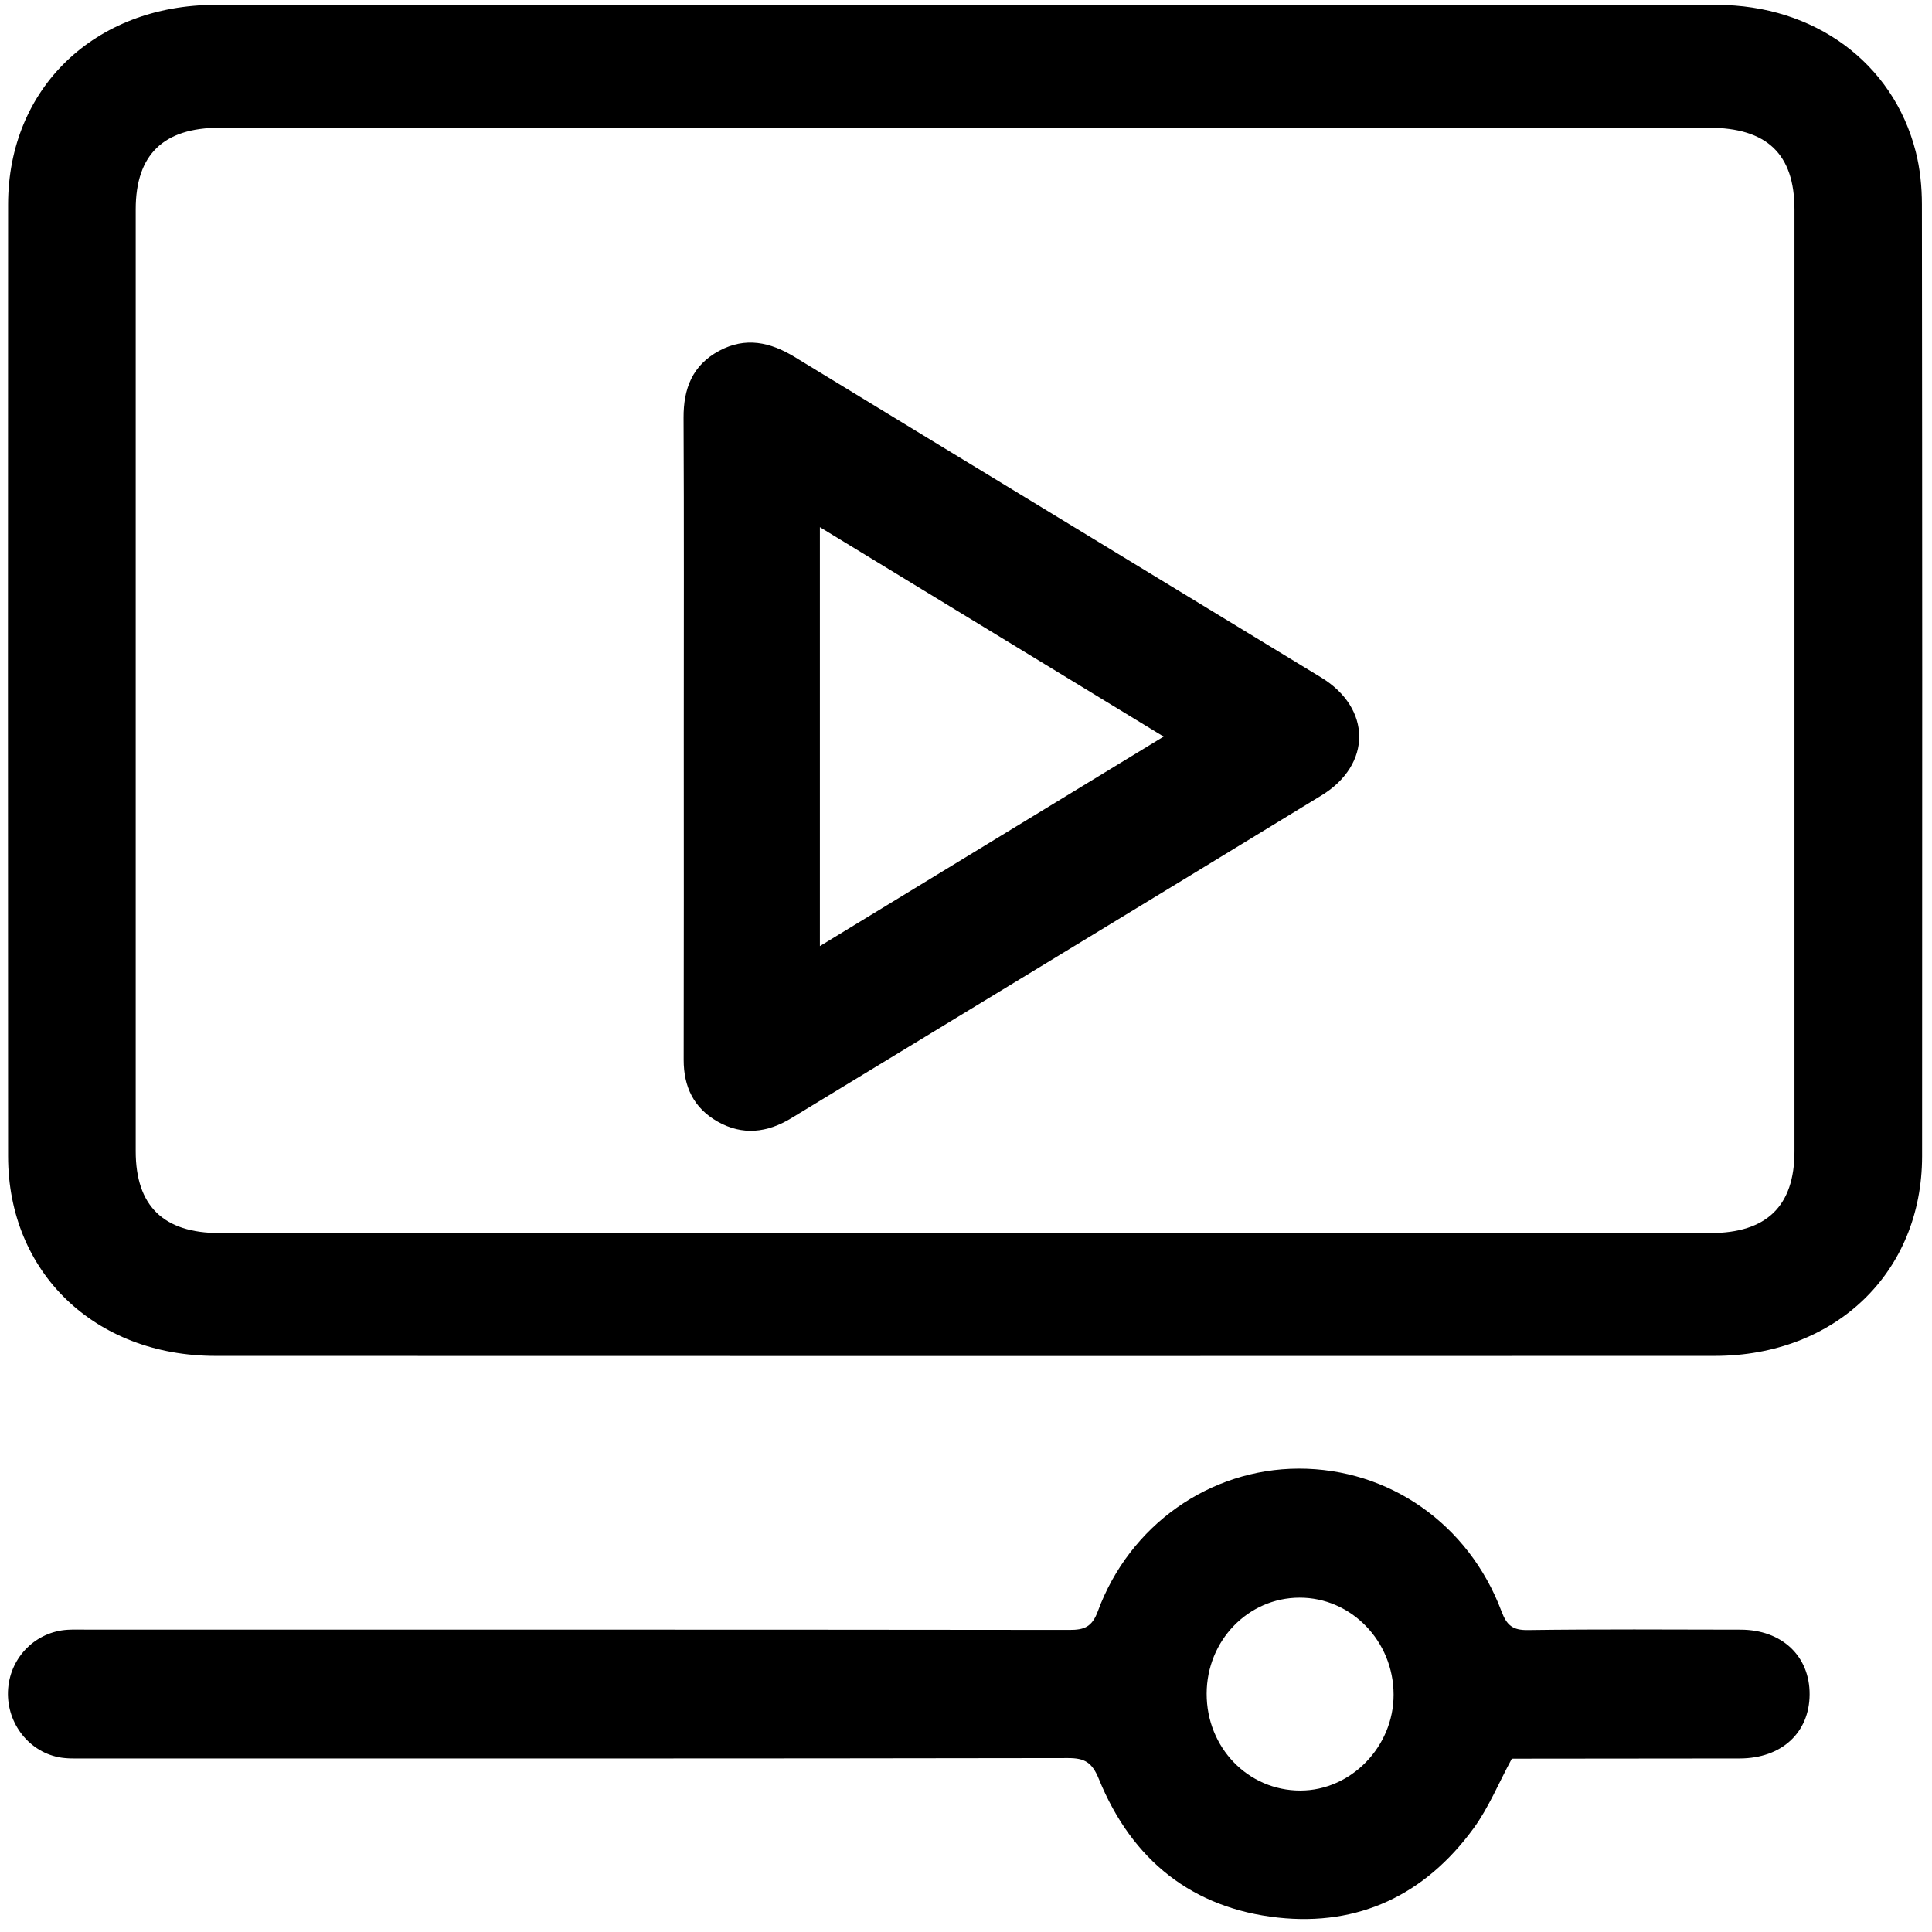
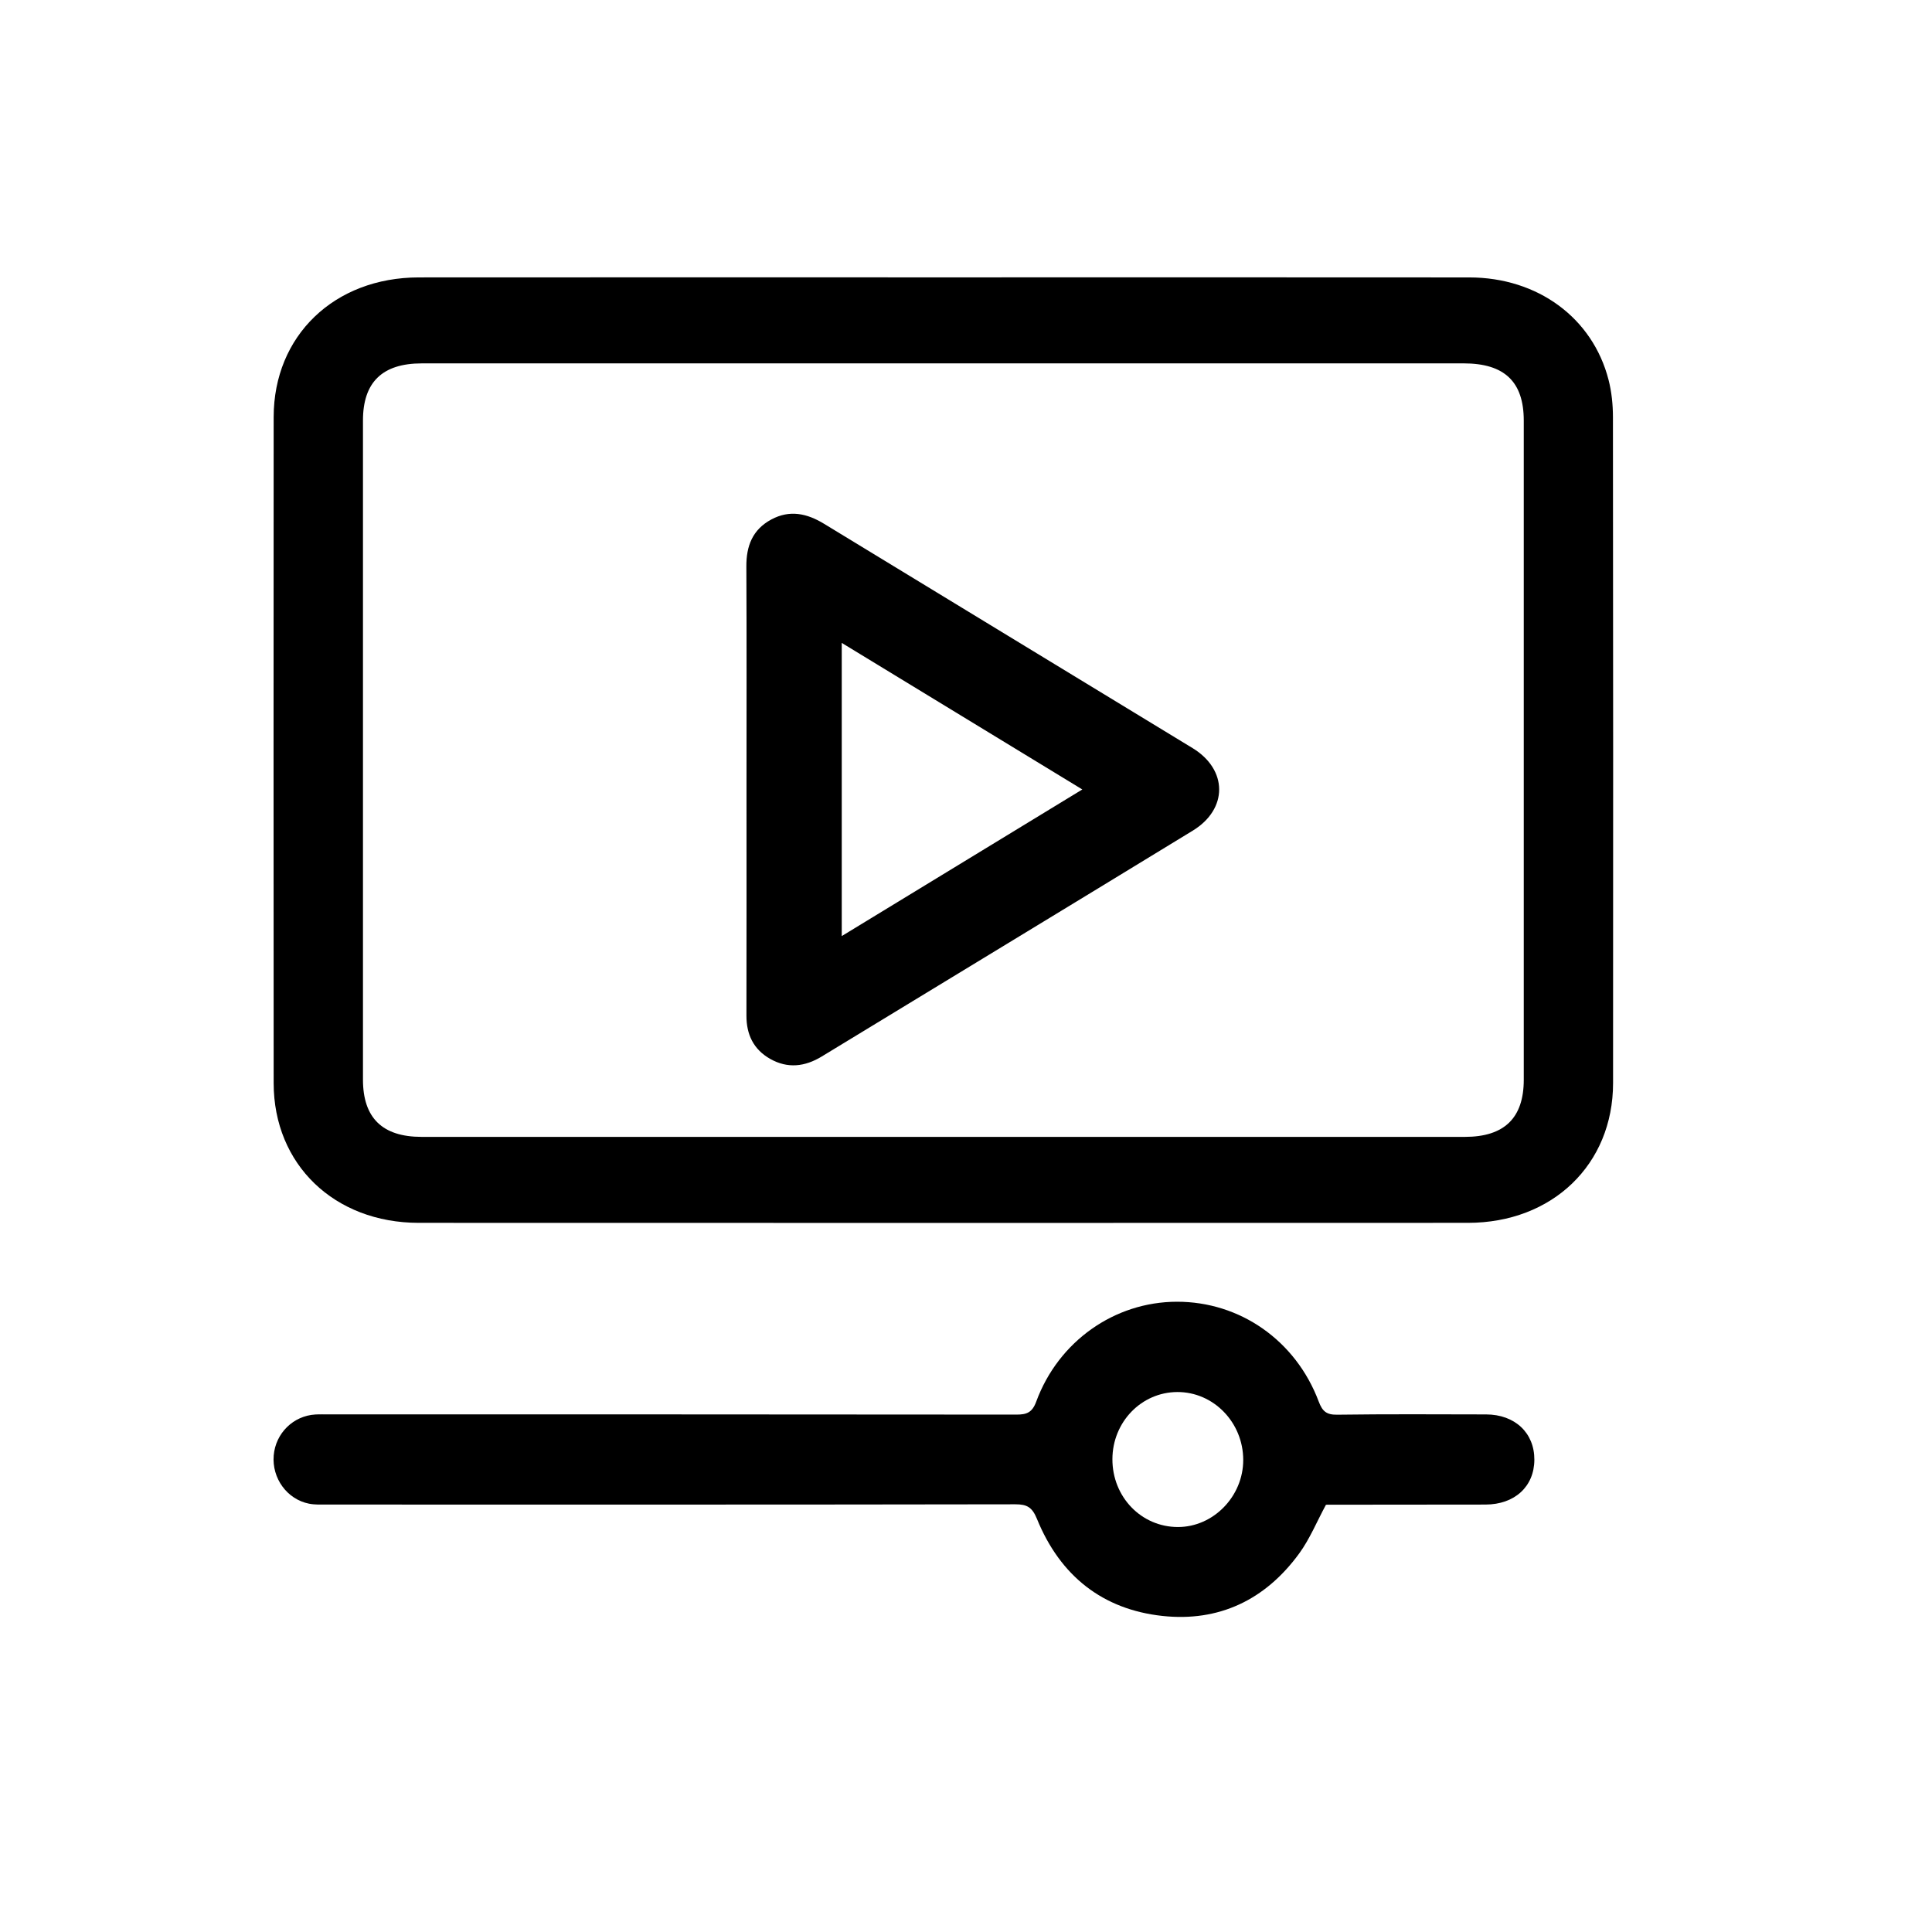
- <svg xmlns="http://www.w3.org/2000/svg" version="1.1" id="Ebene_4" x="0px" y="0px" width="512px" height="512px" viewBox="71.023 72.613 358.294 358.294" enable-background="new 0 0 512 512">
+ <svg xmlns="http://www.w3.org/2000/svg" version="1.1" id="Ebene_4" x="0px" y="0px" width="512px" height="512px" viewBox="0 0 512 512" enable-background="new 0 0 512 512" xml:space="preserve">
  <g>
    <g id="PassageNew_5_">
      <g id="All-Elements_5_" transform="translate(-54, -184)">
        <g id="video_1_" transform="translate(54, 184)">
-           <path id="Shape_5_" d="M427.446,110.53c-0.003-3.288-0.341-6.664-1.158-9.848c-4.215-16.434-18.775-27.144-36.889-27.162 c-46.34-0.045-92.682-0.015-139.024-0.015c-46.465,0-92.928-0.028-139.393,0.012c-22.397,0.019-38.445,15.456-38.459,37.006 c-0.037,58.841-0.036,117.683,0,176.524c0.013,21.543,16.069,37.013,38.452,37.02c92.682,0.031,185.365,0.031,278.046,0 c22.383-0.008,38.444-15.471,38.459-37.015C427.521,228.211,427.513,169.37,427.446,110.53z M403.814,286.155 c-0.001,10.118-5.16,15.129-15.588,15.13c-92.164,0.003-184.329,0.003-276.493,0c-10.396-0.001-15.539-5.029-15.543-15.166 c0-58.232,0-116.464,0-174.697c0.003-10.133,5.139-15.12,15.582-15.122c46.205-0.003,92.41-0.003,138.616-0.003 c45.836,0,91.672,0,137.507,0c10.804,0.002,15.918,4.868,15.919,15.161C403.817,169.69,403.817,227.922,403.814,286.155z" />
-           <path id="Shape_4_" d="M393.823,374.837c-13.157-0.023-26.315-0.106-39.47,0.074c-2.77,0.039-3.891-0.856-4.873-3.473 c-6.085-16.209-20.875-26.503-37.623-26.465c-16.479,0.039-31.353,10.456-37.243,26.463c-1.084,2.948-2.565,3.451-5.27,3.448 c-60.715-0.07-121.43-0.053-182.146-0.053c-1.207,0-2.417-0.044-3.621,0.025c-5.854,0.34-10.545,4.967-11.041,10.85 c-0.508,6.031,3.523,11.623,9.355,12.784c1.521,0.303,3.123,0.232,4.688,0.233c60.836,0.011,121.672,0.035,182.508-0.068 c3.085-0.005,4.461,0.781,5.719,3.874c6.163,15.154,17.446,23.996,33.237,25.709c14.917,1.619,27.249-4.184,36.279-16.584 c2.781-3.819,4.63-8.362,7.046-12.832c-0.181,0.04,0.054-0.057,0.289-0.058c14.002-0.017,28.003-0.014,42.005-0.04 c7.75-0.015,12.922-4.772,12.958-11.867C406.657,379.743,401.483,374.851,393.823,374.837z M312.173,404.677 c-9.705,0.002-17.398-7.963-17.373-17.987c0.025-9.832,7.671-17.745,17.188-17.788c9.603-0.042,17.465,8.047,17.481,17.986 C329.484,396.537,321.572,404.675,312.173,404.677z" />
-           <path id="Shape_3_" d="M316.048,198.258c-32.541-19.836-65.127-39.601-97.662-59.447c-4.536-2.767-9.11-3.758-13.98-1.143 c-4.997,2.682-6.639,7.047-6.613,12.425c0.095,19.653,0.038,39.308,0.038,58.961c0.001,20.035,0.025,40.068-0.017,60.103 c-0.011,4.973,1.851,8.94,6.297,11.461c4.619,2.619,9.201,2.079,13.654-0.633c32.776-19.953,65.586-39.85,98.327-59.855 C325.464,214.407,325.397,203.957,316.048,198.258z M223.073,248.07c0-26.106,0-51.597,0-77.694 c21.317,12.987,42.209,25.716,63.75,38.839C265.39,222.278,244.44,235.046,223.073,248.07z" />
+           <path id="Shape_5_" d="M427.446,110.53c-0.003-3.288-0.341-6.664-1.158-9.848c-4.215-16.434-18.775-27.144-36.889-27.162      c-46.34-0.045-92.682-0.015-139.024-0.015c-46.465,0-92.928-0.028-139.393,0.012c-22.397,0.019-38.445,15.456-38.459,37.006      c-0.037,58.841-0.036,117.683,0,176.524c0.013,21.543,16.069,37.013,38.452,37.02c92.682,0.031,185.365,0.031,278.046,0      c22.383-0.008,38.444-15.471,38.459-37.015C427.521,228.211,427.513,169.37,427.446,110.53z M403.814,286.155      c-0.001,10.118-5.16,15.129-15.588,15.13c-92.164,0.003-184.329,0.003-276.493,0c-10.396-0.001-15.539-5.029-15.543-15.166      c0-58.232,0-116.464,0-174.697c0.003-10.133,5.139-15.12,15.582-15.122c46.205-0.003,92.41-0.003,138.616-0.003      c45.836,0,91.672,0,137.507,0c10.804,0.002,15.918,4.868,15.919,15.161C403.817,169.69,403.817,227.922,403.814,286.155z" />
+           <path id="Shape_4_" d="M393.823,374.837c-13.157-0.023-26.315-0.106-39.47,0.074c-2.77,0.039-3.891-0.856-4.873-3.473      c-6.085-16.209-20.875-26.503-37.623-26.465c-16.479,0.039-31.353,10.456-37.243,26.463c-1.084,2.948-2.565,3.451-5.27,3.448      c-60.715-0.07-121.43-0.053-182.146-0.053c-1.207,0-2.417-0.044-3.621,0.025c-5.854,0.34-10.545,4.967-11.041,10.85      c-0.508,6.031,3.523,11.623,9.355,12.784c1.521,0.303,3.123,0.232,4.688,0.233c60.836,0.011,121.672,0.035,182.508-0.068      c3.085-0.005,4.461,0.781,5.719,3.874c6.163,15.154,17.446,23.996,33.237,25.709c14.917,1.619,27.249-4.184,36.279-16.584      c2.781-3.819,4.63-8.362,7.046-12.832c-0.181,0.04,0.054-0.057,0.289-0.058c14.002-0.017,28.003-0.014,42.005-0.04      c7.75-0.015,12.922-4.772,12.958-11.867C406.657,379.743,401.483,374.851,393.823,374.837z M312.173,404.677      c-9.705,0.002-17.398-7.963-17.373-17.987c0.025-9.832,7.671-17.745,17.188-17.788c9.603-0.042,17.465,8.047,17.481,17.986      C329.484,396.537,321.572,404.675,312.173,404.677z" />
+           <path id="Shape_3_" d="M316.048,198.258c-32.541-19.836-65.127-39.601-97.662-59.447c-4.536-2.767-9.11-3.758-13.98-1.143      c-4.997,2.682-6.639,7.047-6.613,12.425c0.095,19.653,0.038,39.308,0.038,58.961c0.001,20.035,0.025,40.068-0.017,60.103      c-0.011,4.973,1.851,8.94,6.297,11.461c4.619,2.619,9.201,2.079,13.654-0.633c32.776-19.953,65.586-39.85,98.327-59.855      C325.464,214.407,325.397,203.957,316.048,198.258z M223.073,248.07c0-26.106,0-51.597,0-77.694      c21.317,12.987,42.209,25.716,63.75,38.839C265.39,222.278,244.44,235.046,223.073,248.07z" />
        </g>
      </g>
    </g>
  </g>
</svg>
